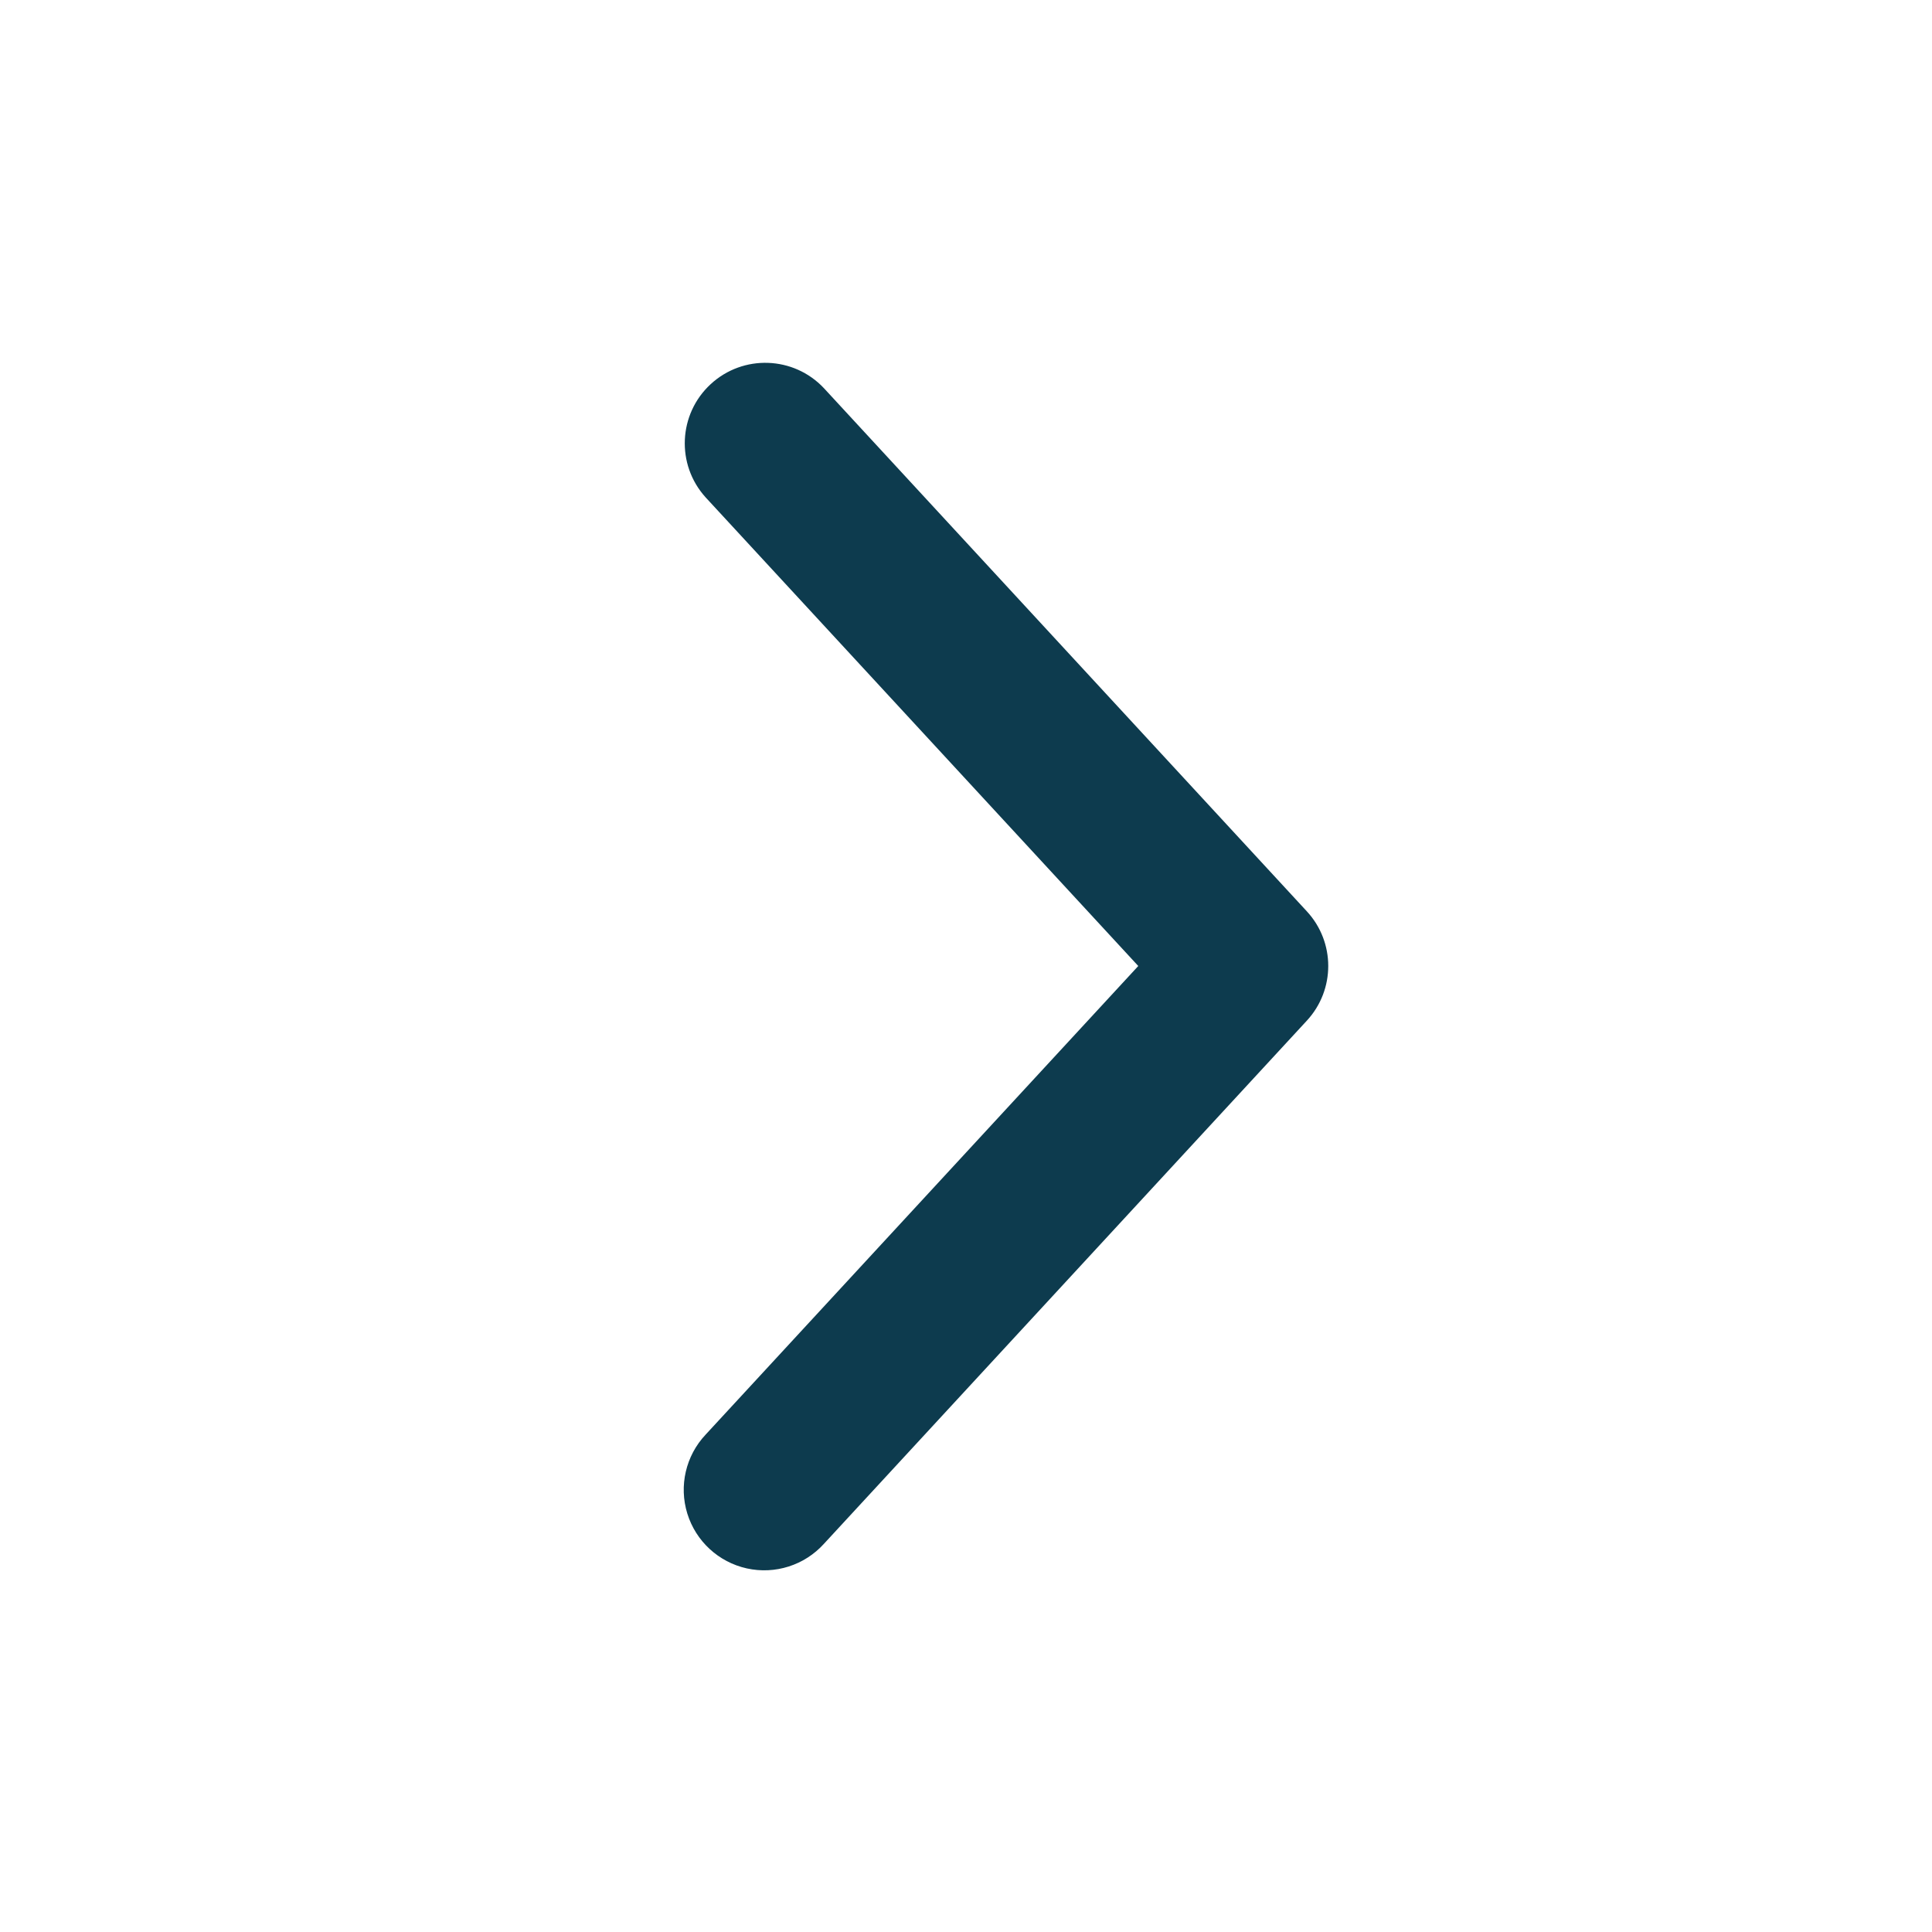
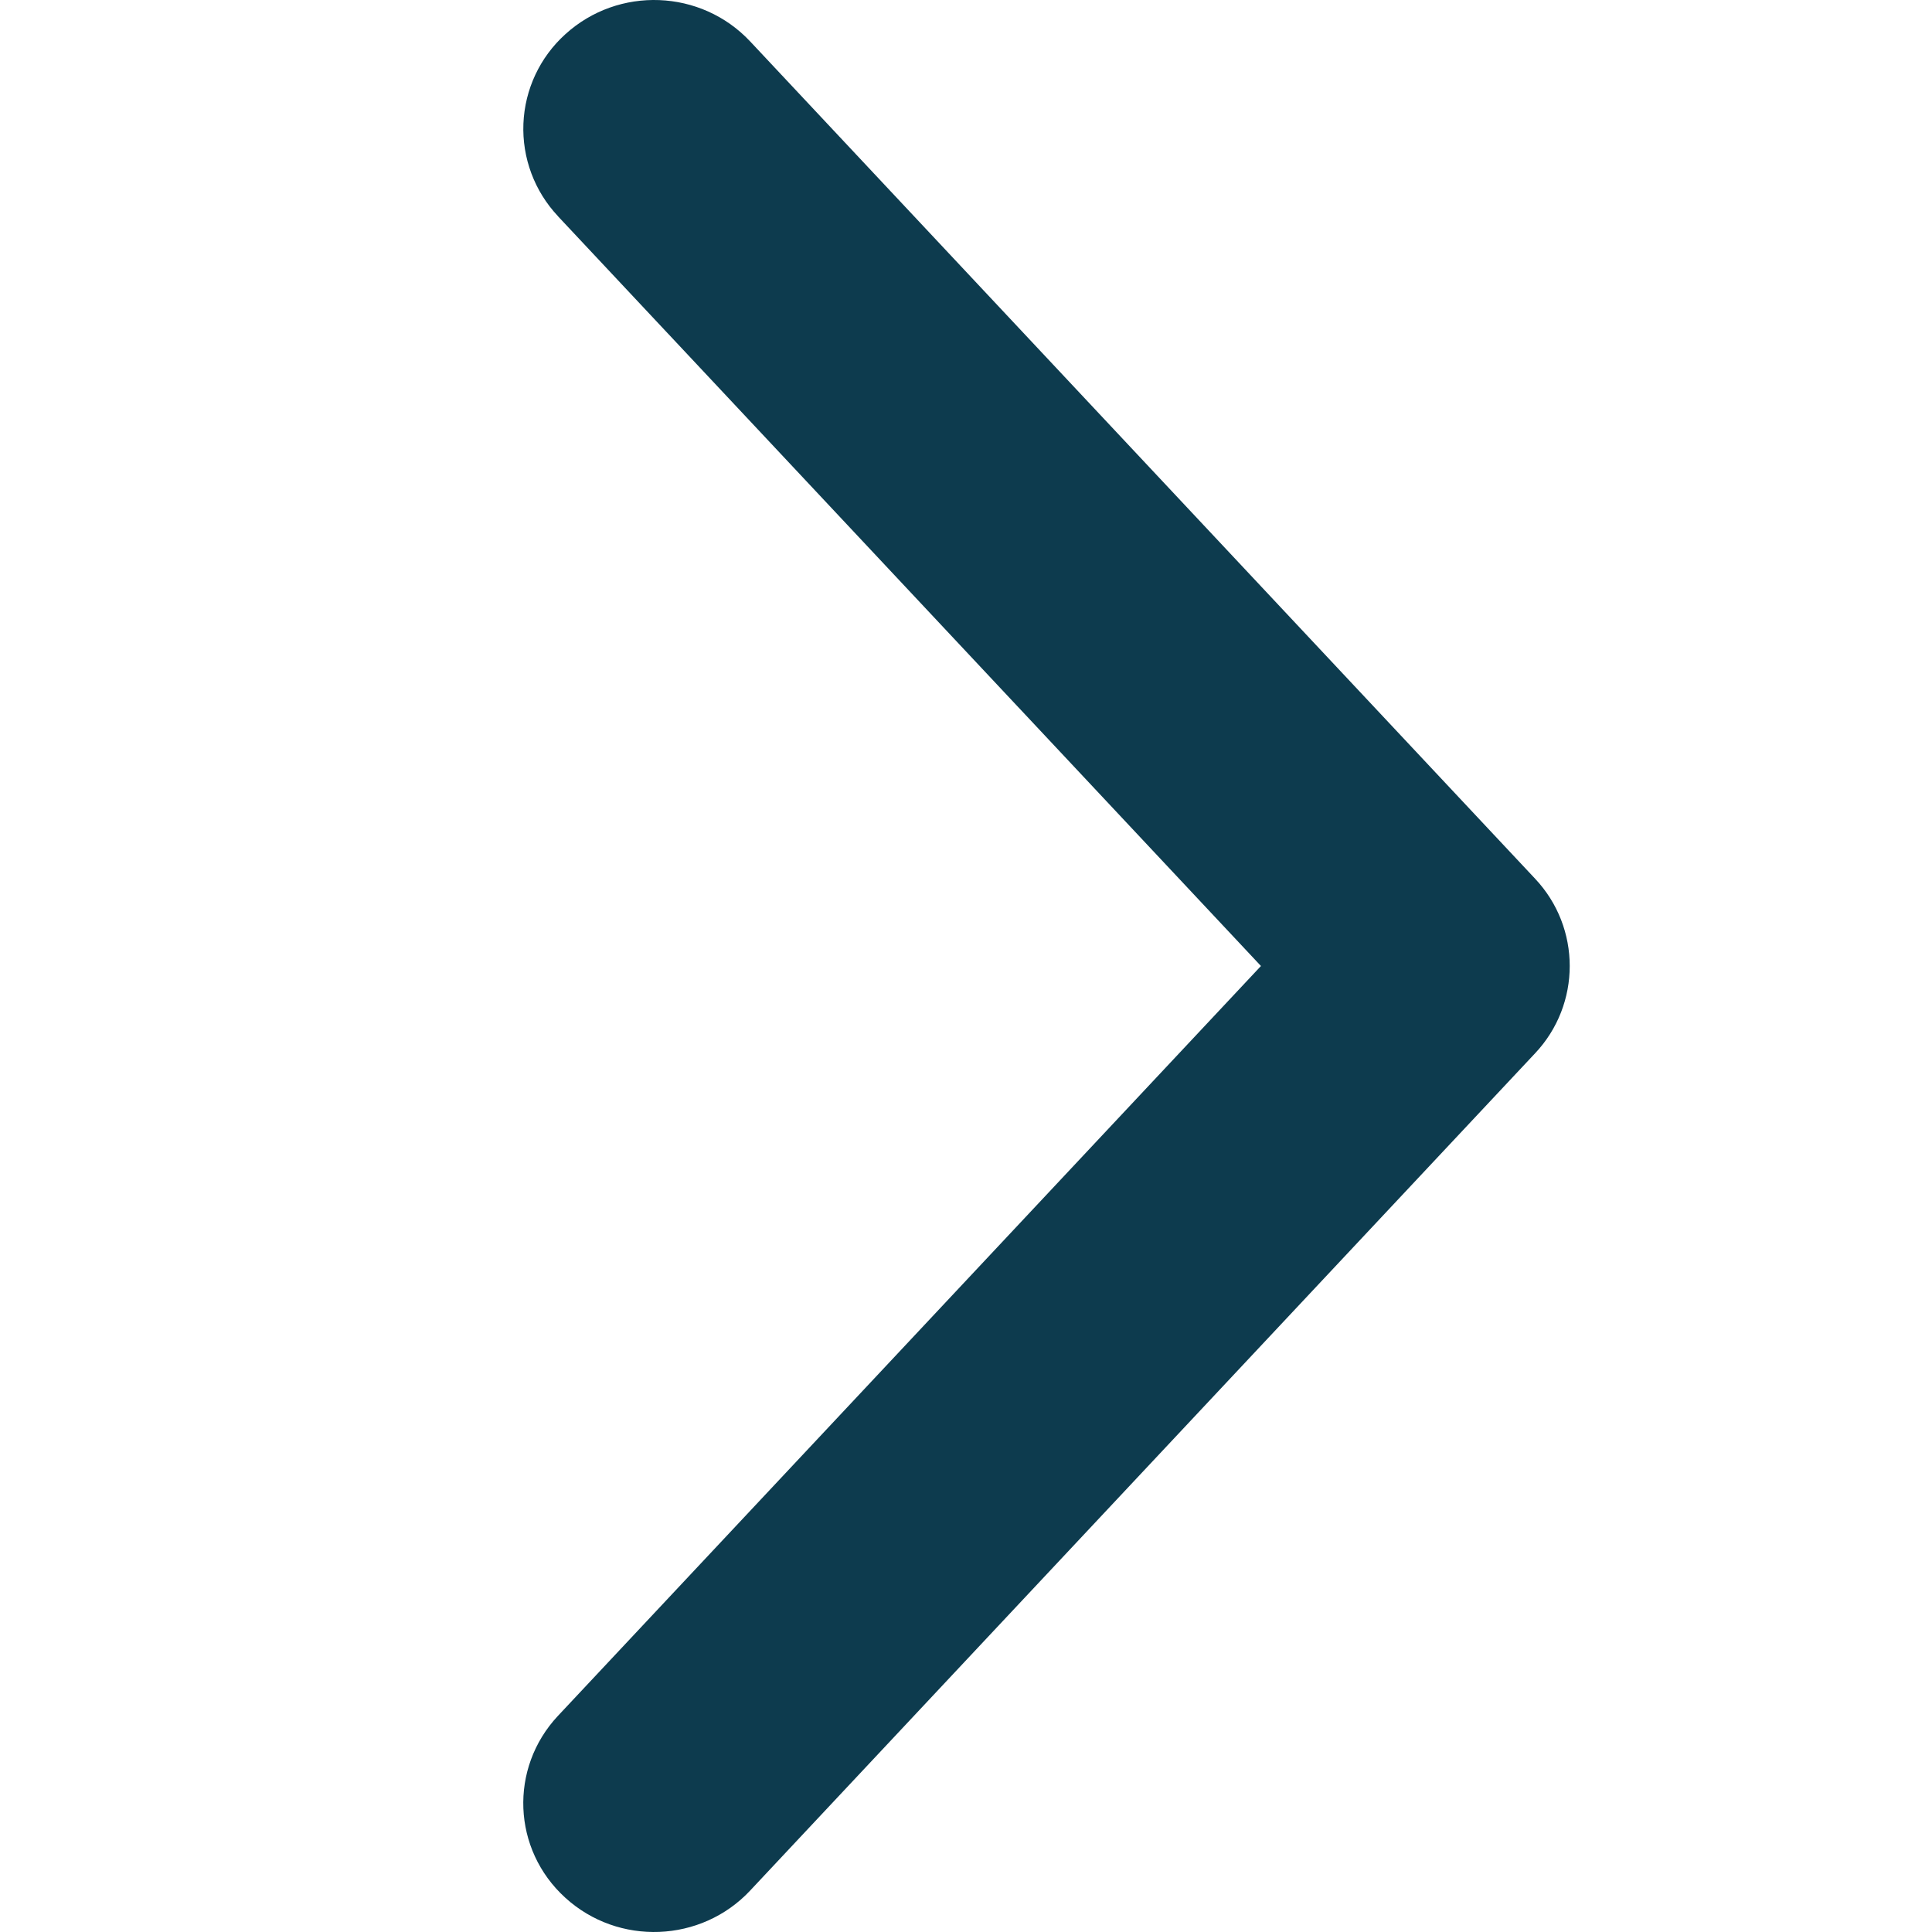
<svg xmlns="http://www.w3.org/2000/svg" width="24" height="24" viewBox="0 0 24 24">
-   <path fill="#0D3B4E" fill-rule="nonzero" d="M8.765 6.178a1 1 0 0 1 1.47-1.356l6 6.5a1 1 0 0 1 0 1.356l-6 6.5a1 1 0 1 1-1.47-1.356L14.14 12 8.765 6.178z" />
+   <path fill="#0D3B4E" fill-rule="nonzero" d="M6.931 2.685a1.583 1.583 0 0 1 .092-2.26c.66-.6 1.687-.56 2.296.09l9.75 10.4a1.582 1.582 0 0 1 0 2.17l-9.75 10.4c-.609.65-1.637.69-2.296.09-.66-.599-.7-1.61-.092-2.26L15.664 12 6.93 2.685z" />
</svg>
